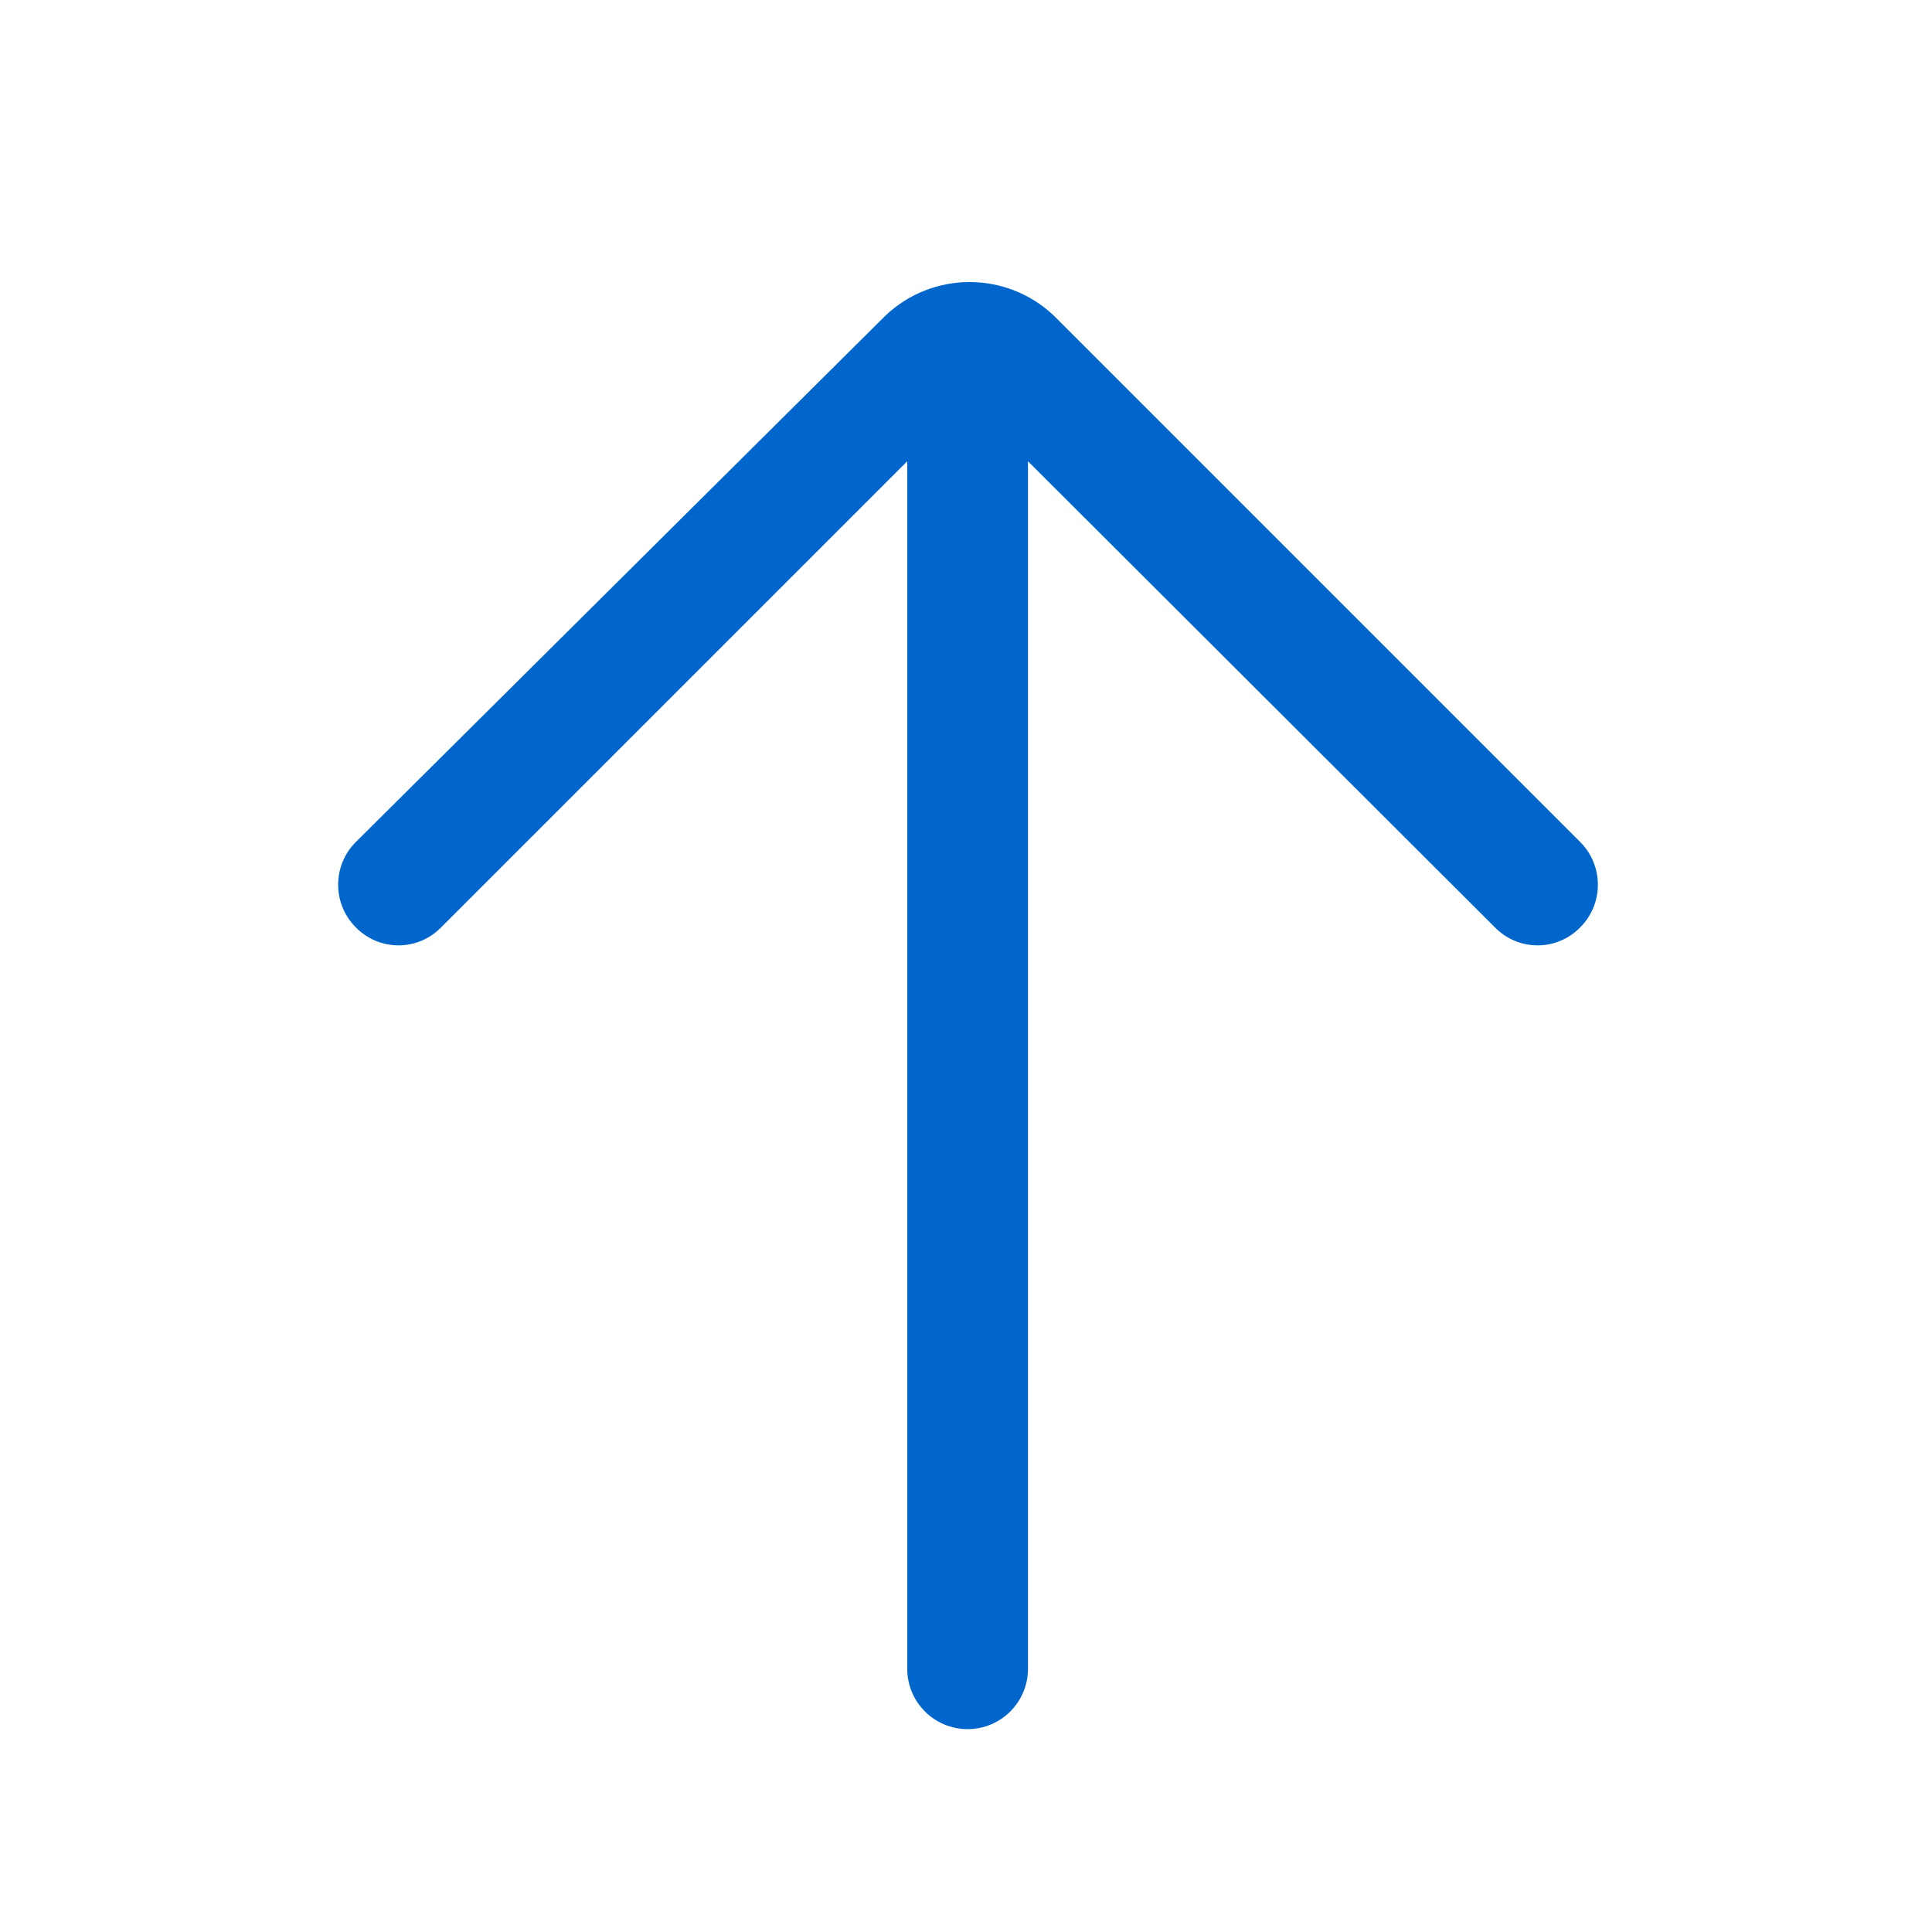
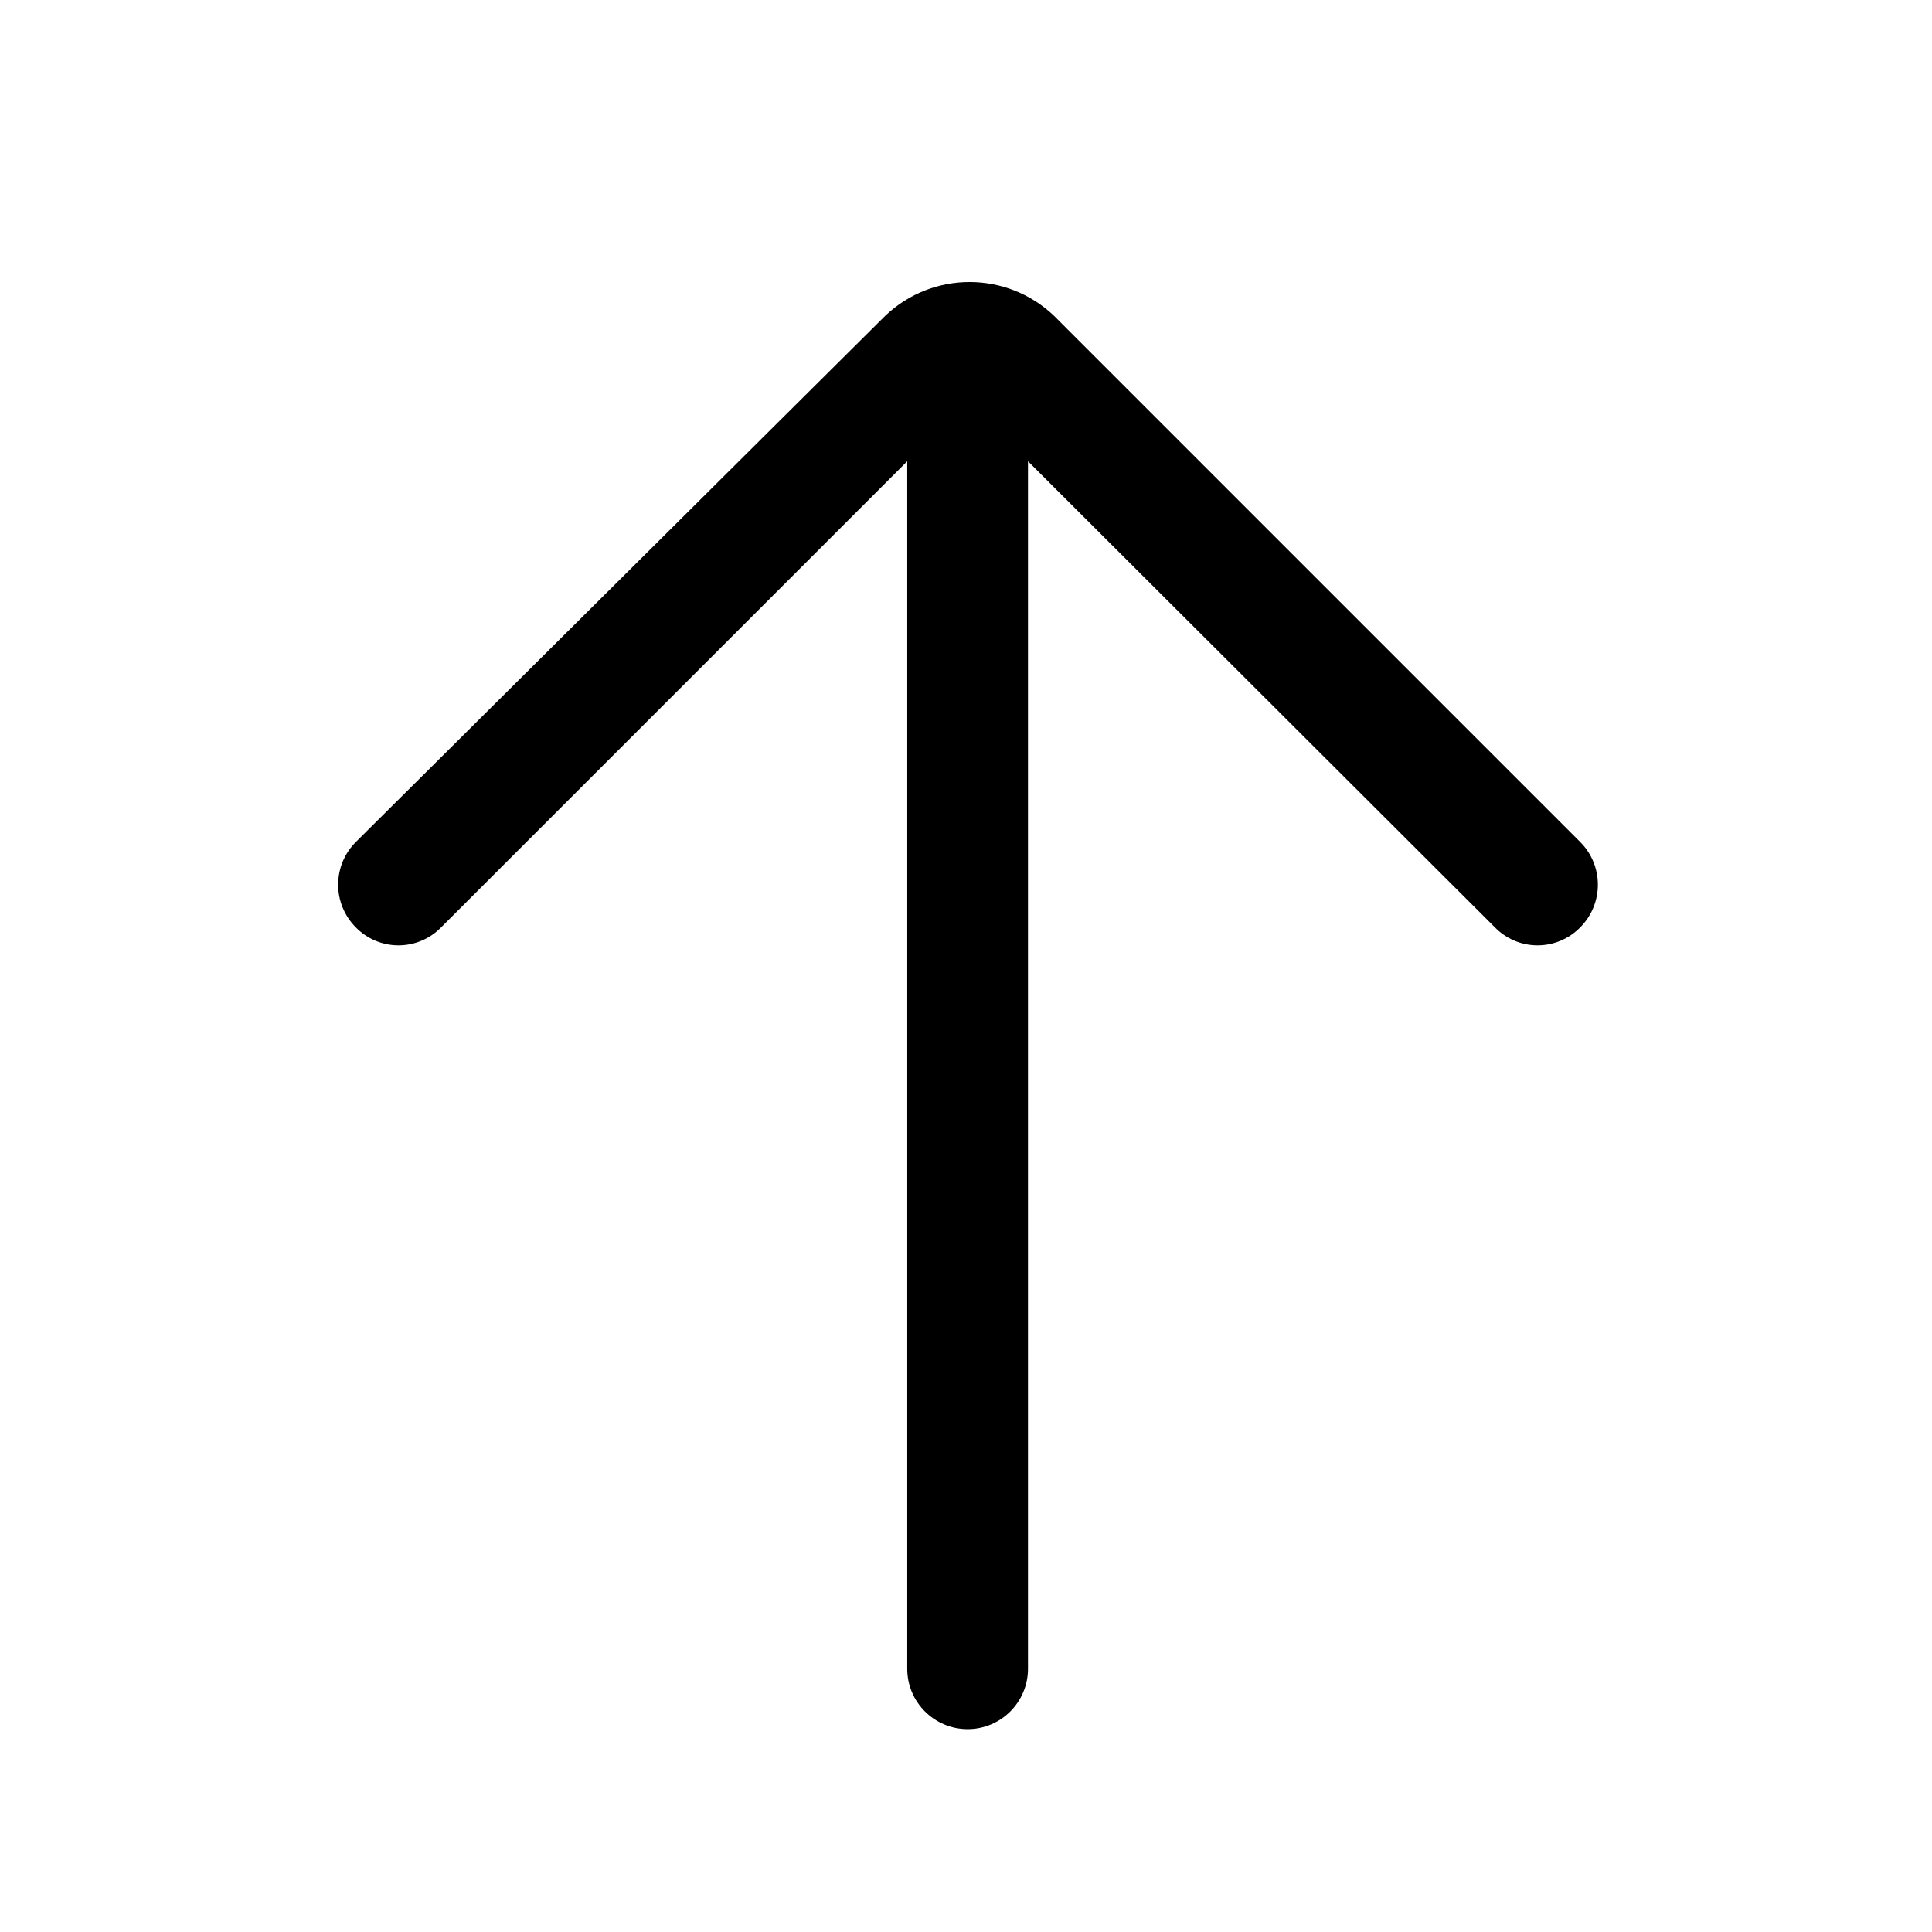
<svg xmlns="http://www.w3.org/2000/svg" viewBox="0 0 24 24">
-   <defs>
-     <style>.cls-1{fill:#06c;}</style>
-   </defs>
  <g id="Livello_9" data-name="Livello 9">
-     <path class="cls-1" d="M11,3.92,4.42,10.46a.75.75,0,0,0,0,1.06.74.74,0,0,0,1.06,0l5.79-5.79v15a.75.75,0,0,0,1.5,0v-15l5.8,5.79a.74.74,0,0,0,1.06,0,.75.75,0,0,0,0-1.06L13.09,3.92A1.52,1.52,0,0,0,11,3.92Z" />
+     <path d="M11,3.92,4.42,10.46a.75.75,0,0,0,0,1.06.74.74,0,0,0,1.06,0l5.79-5.79v15a.75.75,0,0,0,1.5,0v-15l5.8,5.79a.74.74,0,0,0,1.06,0,.75.75,0,0,0,0-1.06L13.09,3.92A1.52,1.52,0,0,0,11,3.92Z" />
  </g>
</svg>
